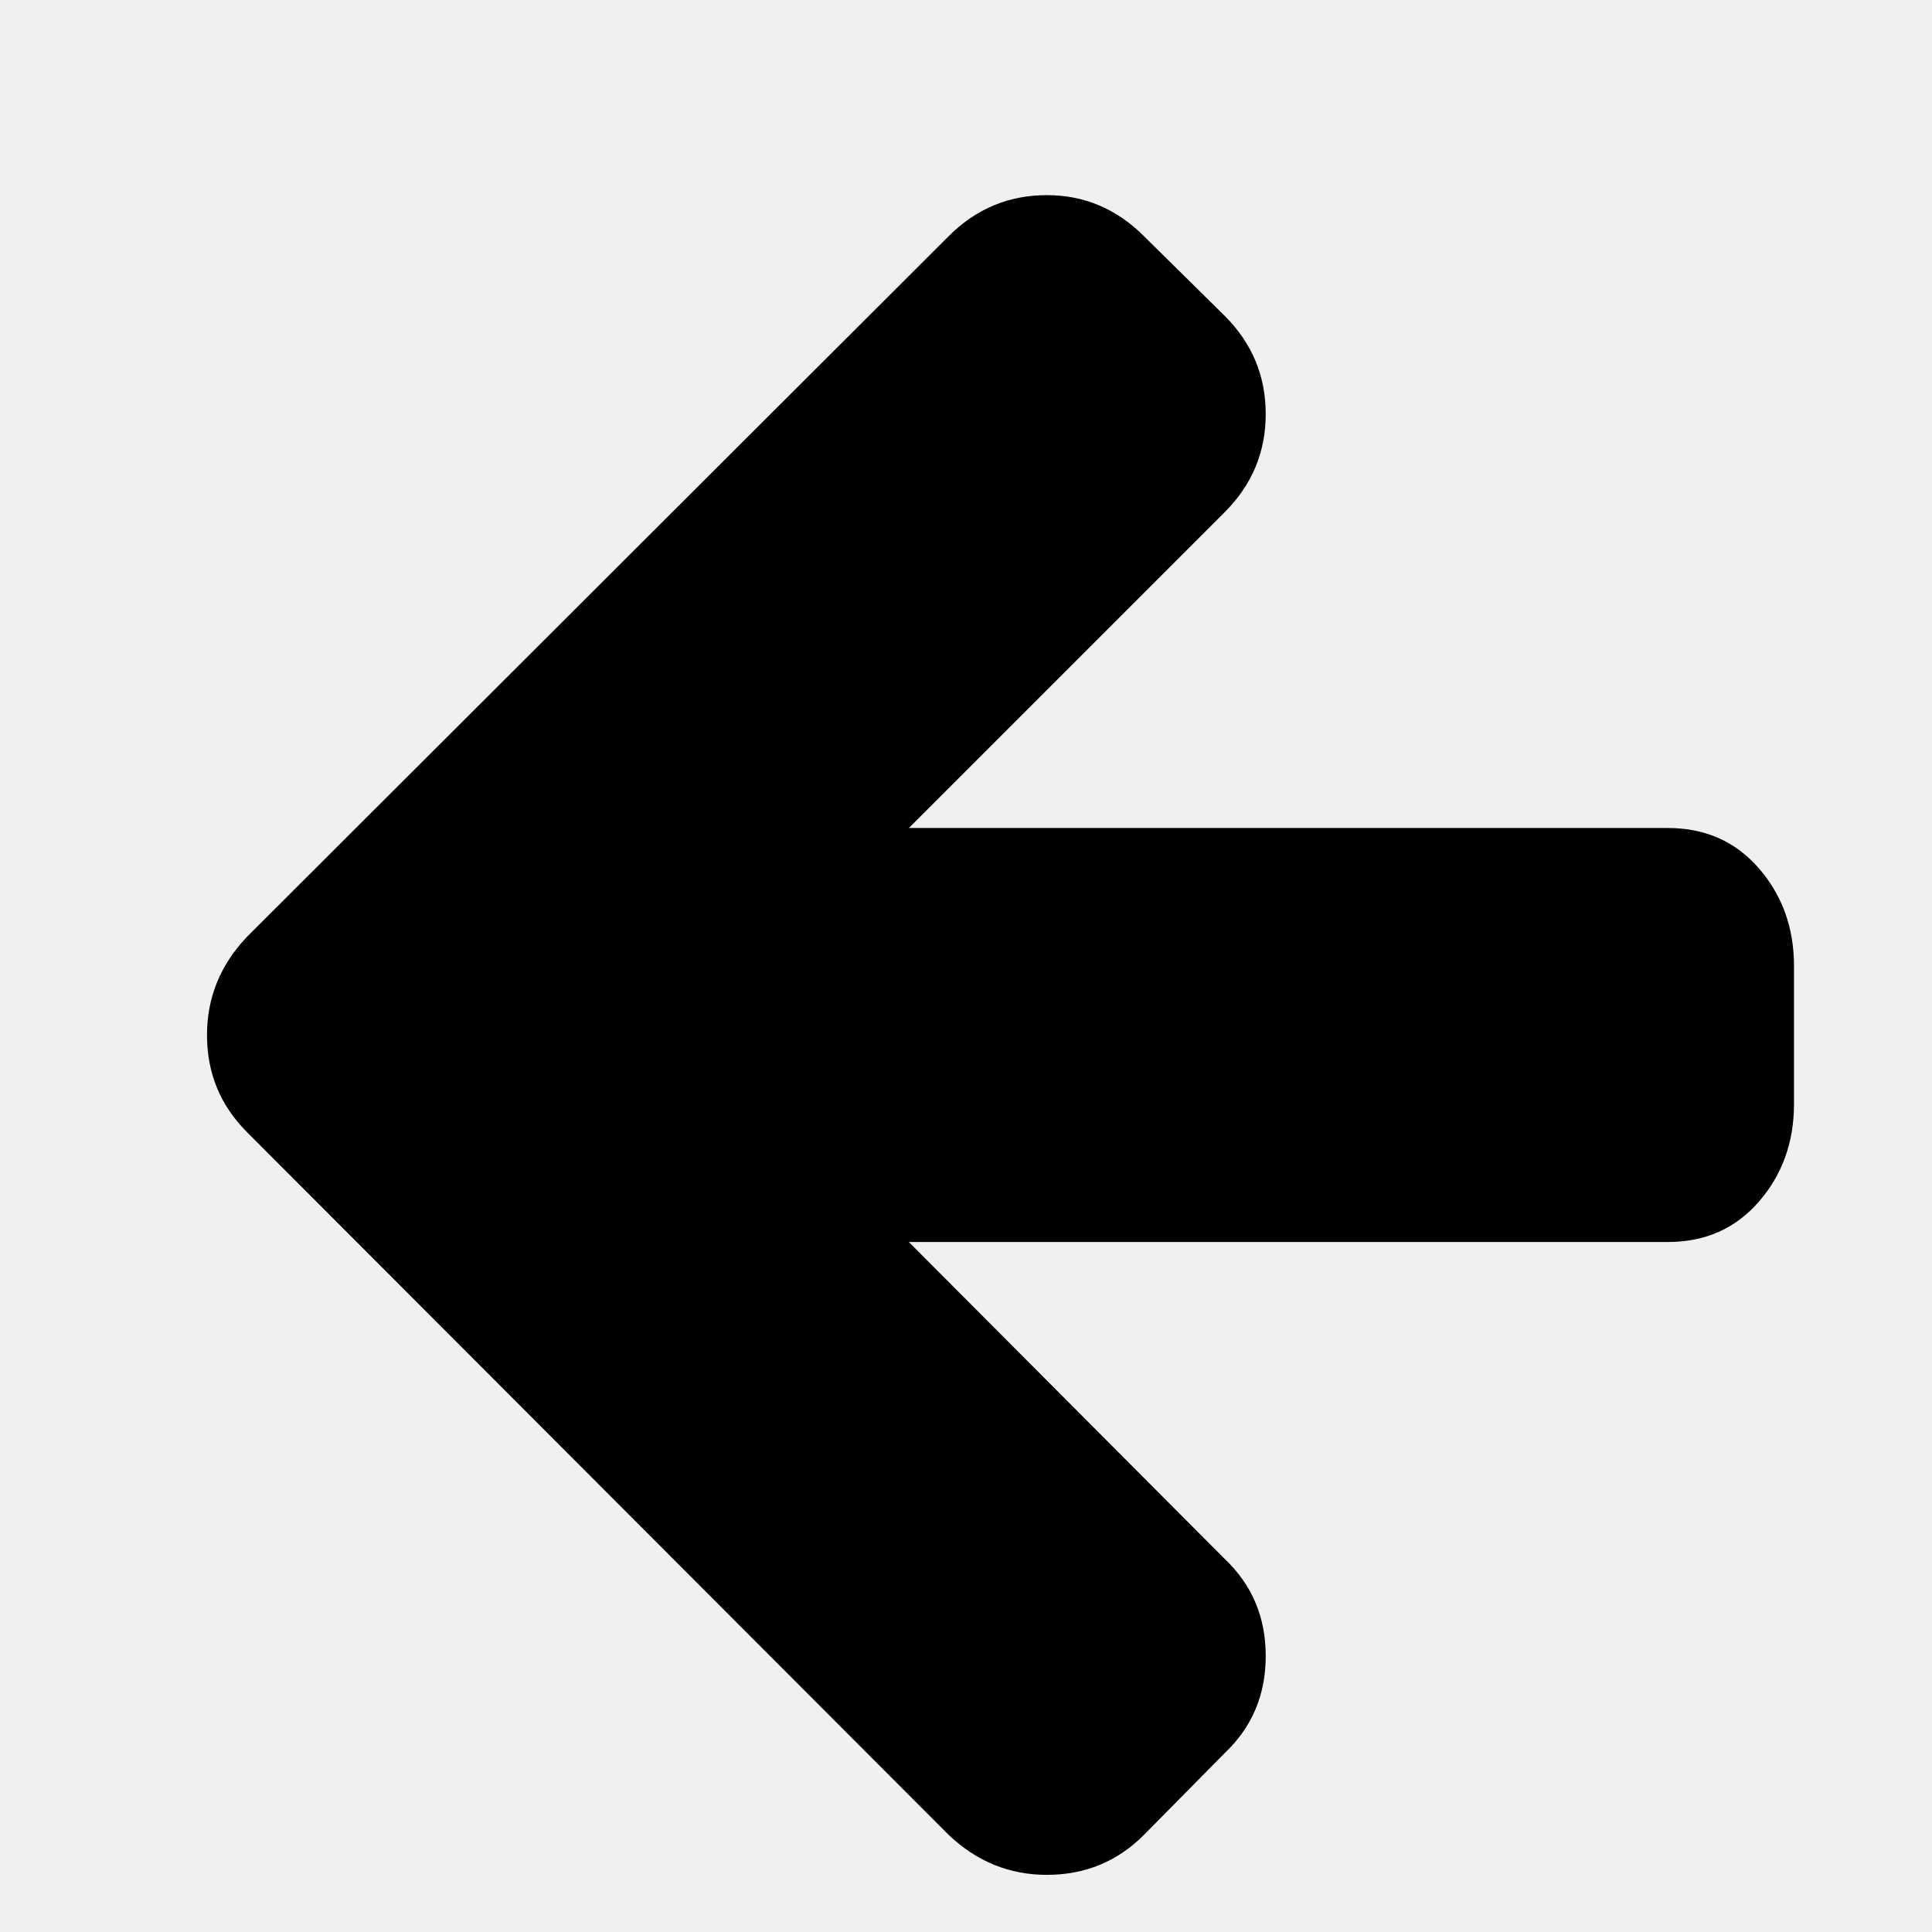
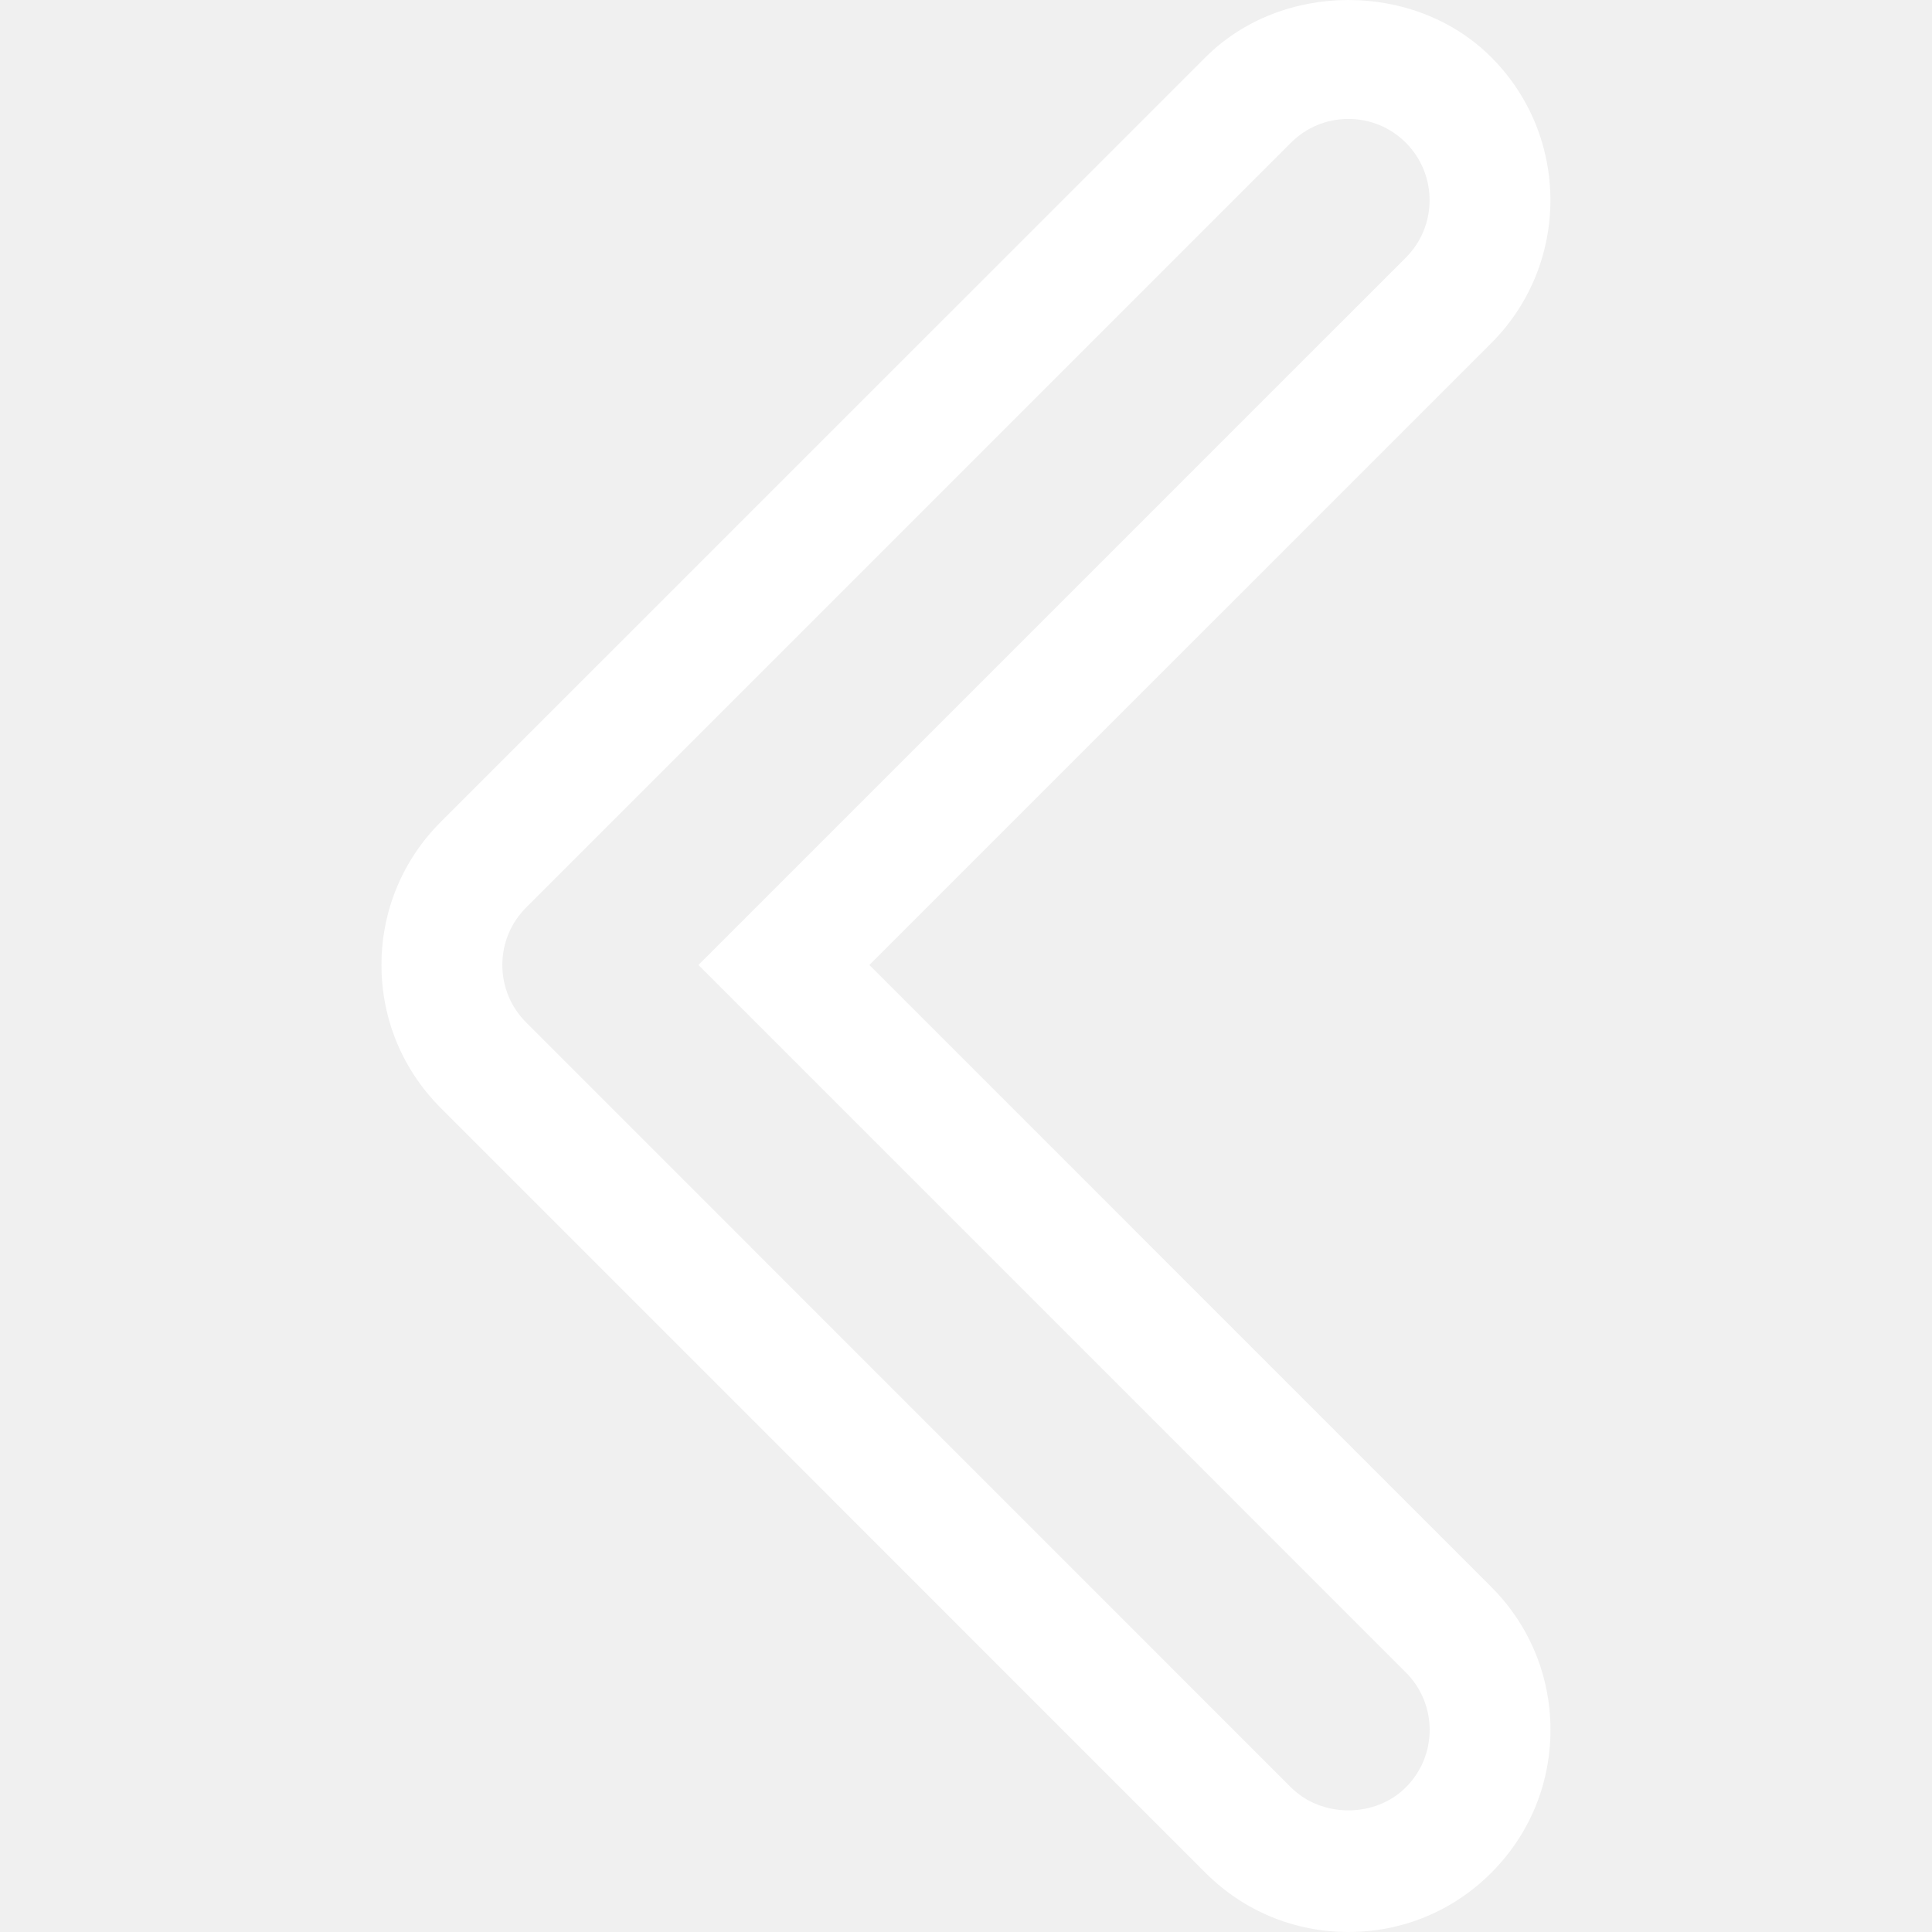
- <svg xmlns="http://www.w3.org/2000/svg" width="1792" height="1792" viewBox="0 0 1792 1792">
-   <path d="M1664 896v128q0 53-32.5 90.5t-84.5 37.5h-704l293 294q38 36 38 90t-38 90l-75 76q-37 37-90 37-52 0-91-37l-651-652q-37-37-37-90 0-52 37-91l651-650q38-38 91-38 52 0 90 38l75 74q38 38 38 91t-38 91l-293 293h704q52 0 84.5 37.5t32.5 90.5z" />
+ <svg xmlns="http://www.w3.org/2000/svg" version="1.1" id="Capa_1" x="0px" y="0px" viewBox="0 0 31.968 31.968" style="enable-background:new 0 0 31.968 31.968;" xml:space="preserve" width="512px" height="512px">
+   <path d="M22.311,31.968c-0.894,0-1.734-0.348-2.365-0.98L7.292,18.332C6.66,17.7,6.312,16.86,6.312,15.967s0.348-1.733,0.979-2.365  L19.947,0.948c1.263-1.264,3.467-1.264,4.729,0c1.304,1.304,1.304,3.425,0,4.729L14.385,15.967l10.291,10.292  c0.632,0.632,0.979,1.472,0.979,2.365c0,0.894-0.348,1.733-0.98,2.365C24.045,31.62,23.205,31.968,22.311,31.968z M22.311,1.968  c-0.359,0-0.697,0.14-0.951,0.394L8.706,15.016c-0.254,0.254-0.394,0.592-0.394,0.951s0.14,0.697,0.394,0.951l12.655,12.657  c0.508,0.508,1.394,0.507,1.9,0c0.255-0.254,0.395-0.592,0.395-0.951c0-0.359-0.14-0.697-0.394-0.951L11.557,15.967L23.262,4.263  c0.524-0.524,0.524-1.377,0-1.901C23.008,2.108,22.67,1.968,22.311,1.968z" fill="#FFFFFF" />
+   <g>
+ </g>
+   <g>
+ </g>
+   <g>
+ </g>
+   <g>
+ </g>
+   <g>
+ </g>
+   <g>
+ </g>
+   <g>
+ </g>
+   <g>
+ </g>
+   <g>
+ </g>
+   <g>
+ </g>
+   <g>
+ </g>
+   <g>
+ </g>
+   <g>
+ </g>
+   <g>
+ </g>
+   <g>
+ </g>
</svg>
